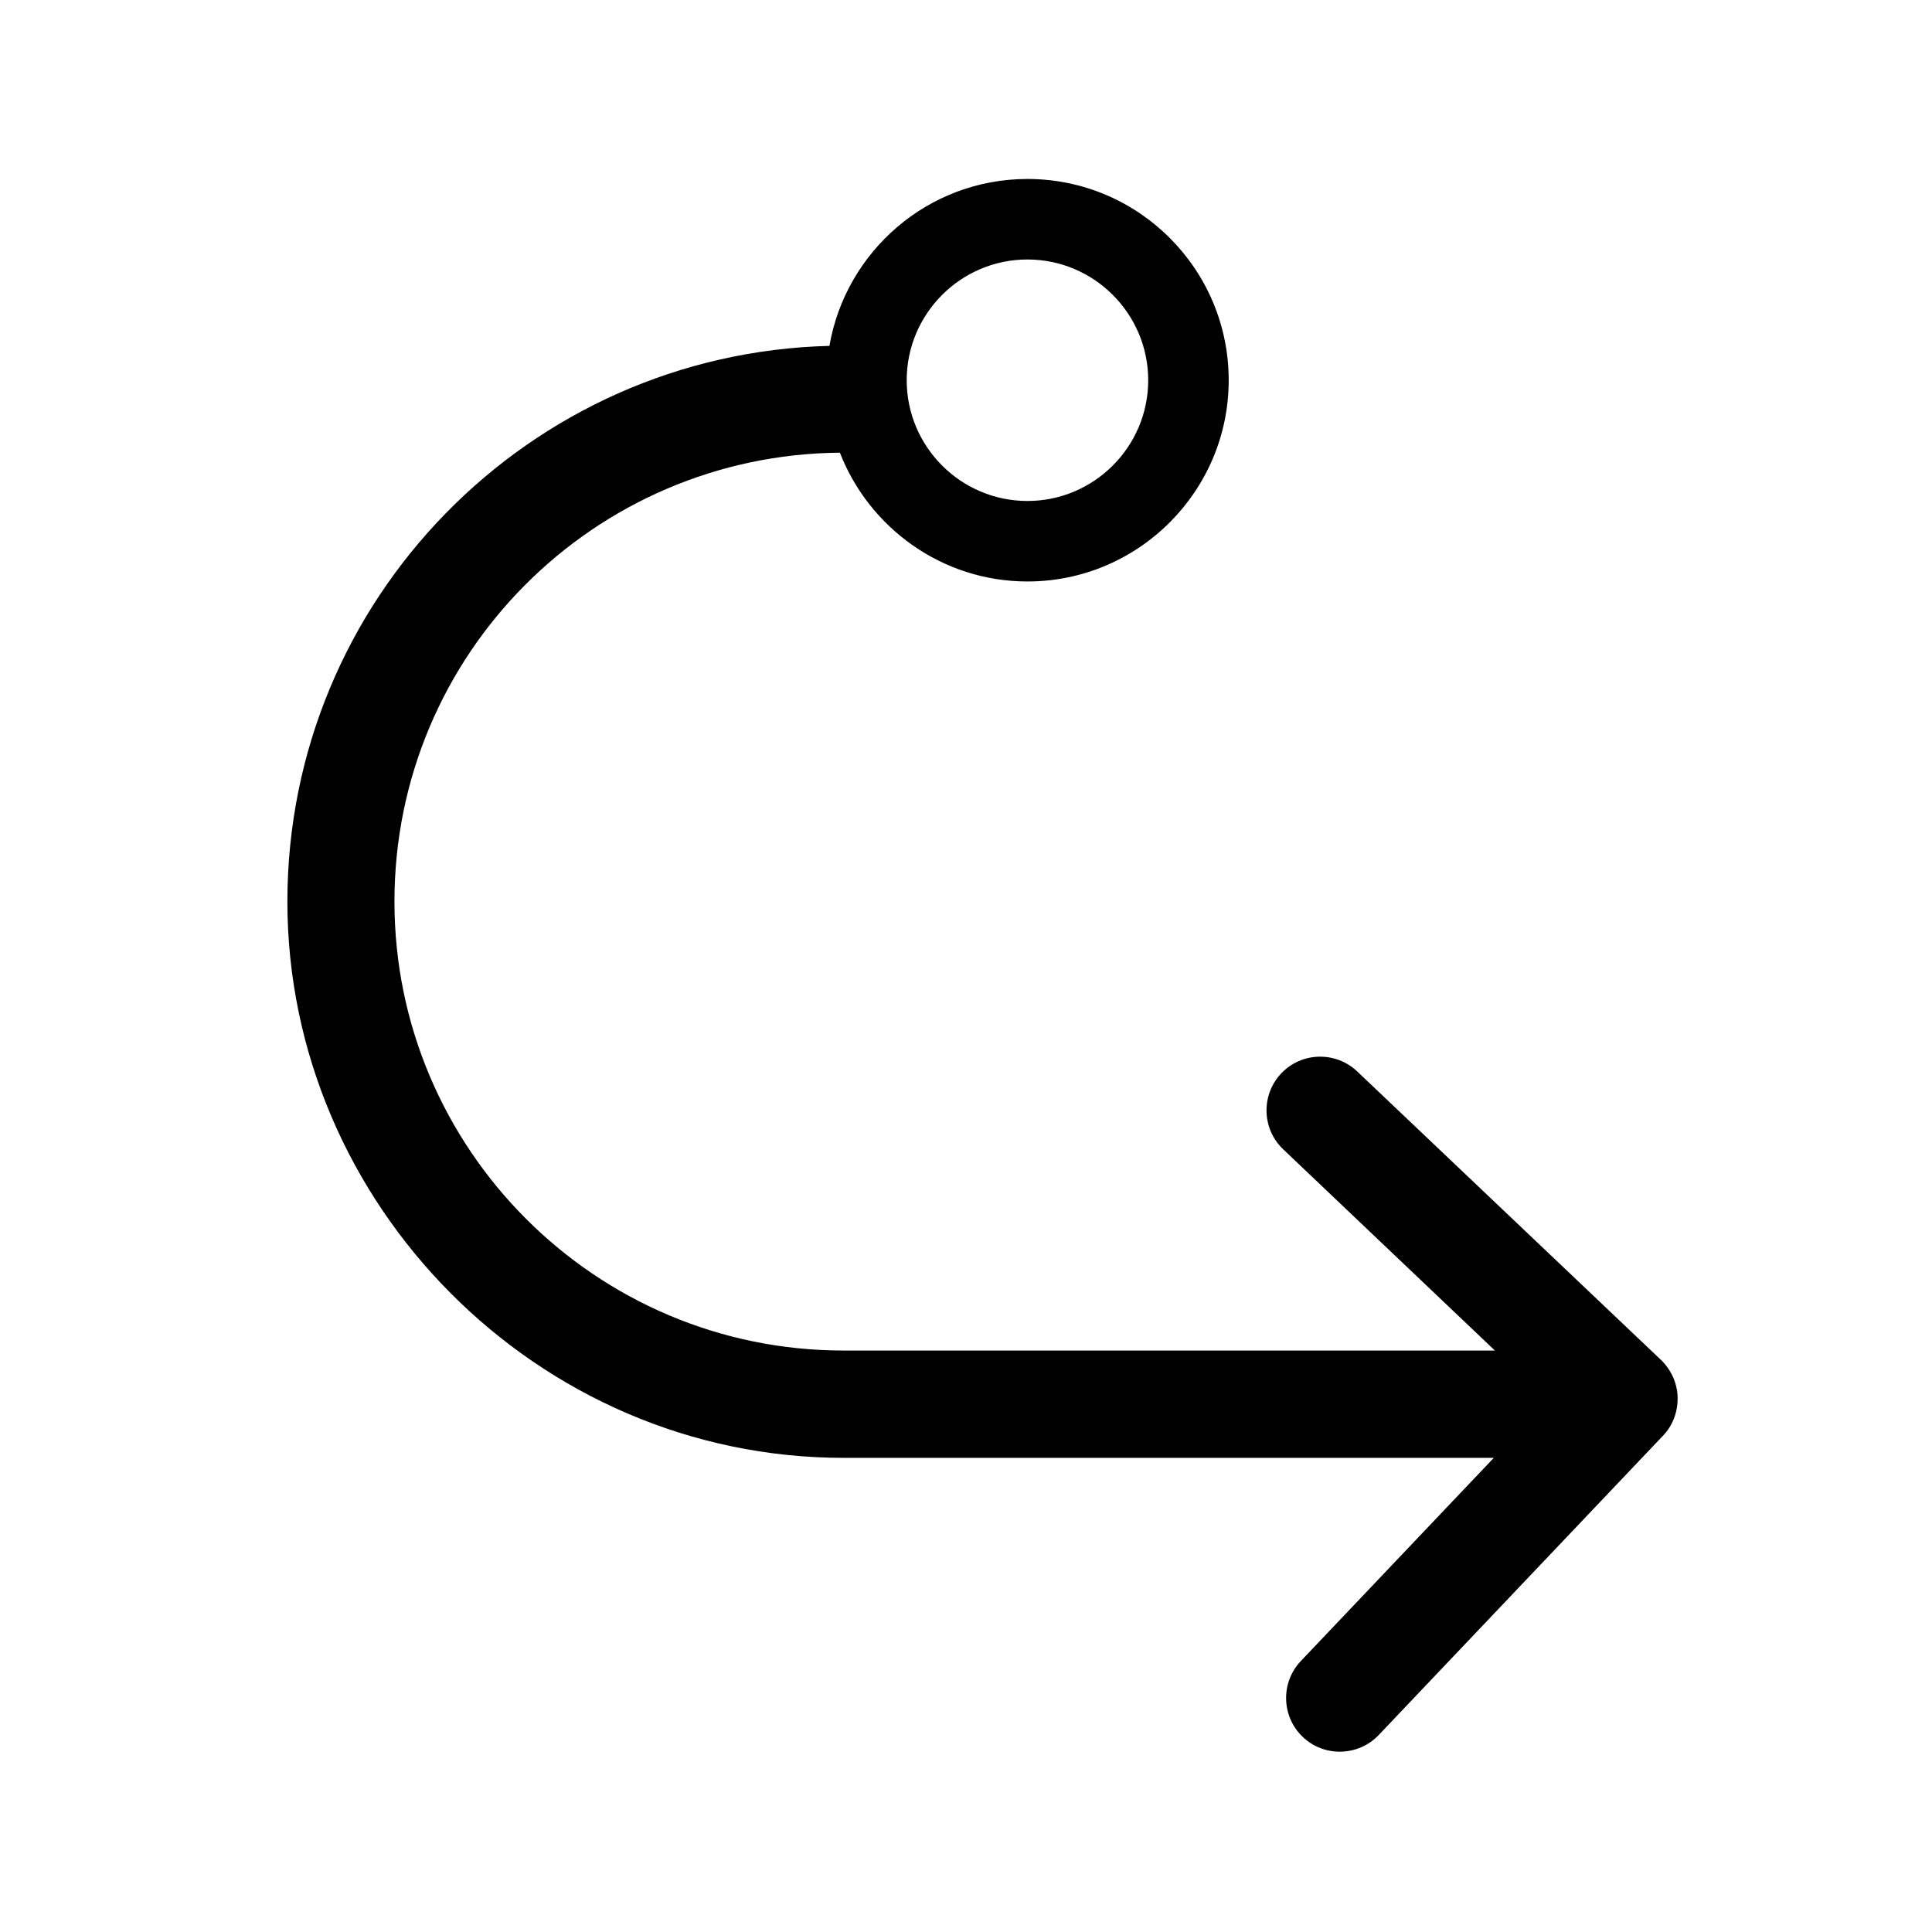
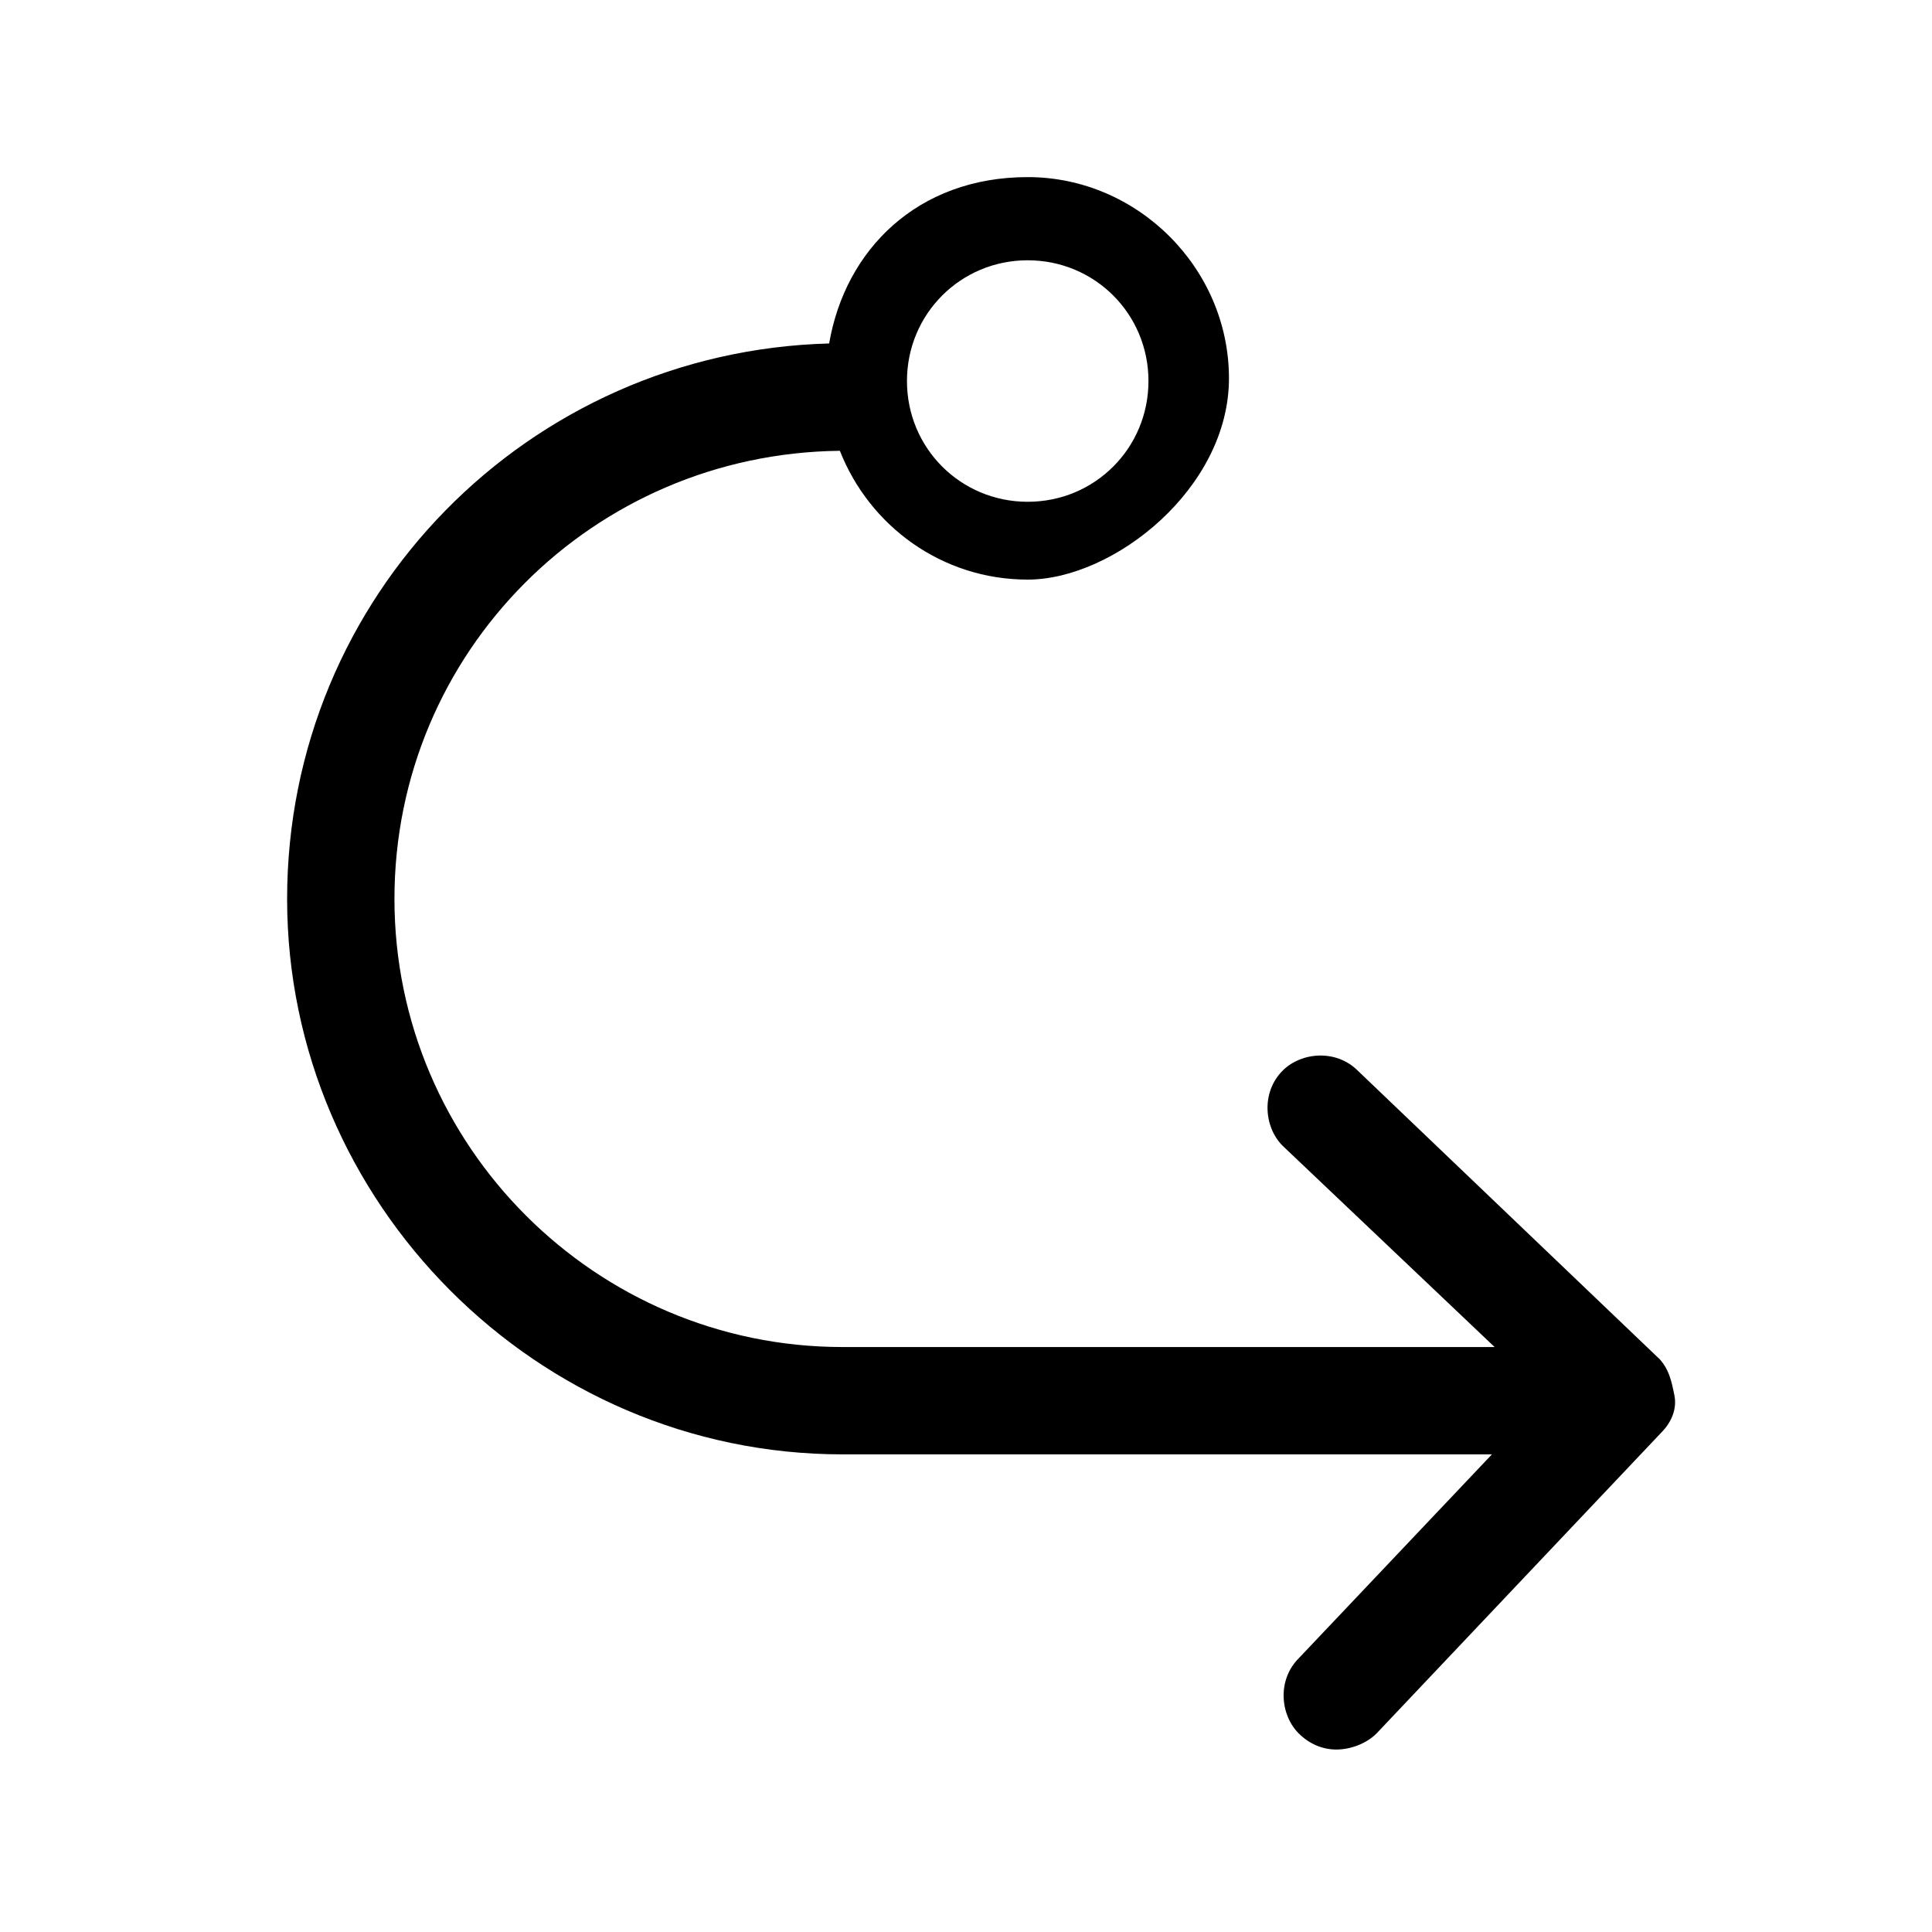
- <svg xmlns="http://www.w3.org/2000/svg" viewBox="0 0 72 72">
-   <defs>
-     <style>
-       .cls-1 {
-         fill: none;
-       }
-     </style>
-   </defs>
-   <g id="SVG_icons" data-name="SVG icons">
-     <path d="M61.9,50.68l-11.32-10.75c-.8-.76-2.07-.73-2.83.07-.76.8-.73,2.07.07,2.83l7.89,7.5h-24.28c-9.23,0-16.73-7.51-16.73-16.73s7.43-16.65,16.6-16.73c1.09,2.8,3.81,4.8,6.99,4.8,4.13,0,7.5-3.36,7.5-7.5s-3.36-7.5-7.5-7.5c-3.7,0-6.77,2.69-7.38,6.22-11.19.28-20.2,9.45-20.2,20.71s9.3,20.73,20.73,20.73h24.23l-7.19,7.57c-.76.8-.73,2.07.07,2.83.39.37.88.55,1.38.55.53,0,1.06-.21,1.45-.62l10.59-11.15c.37-.38.56-.9.55-1.43s-.24-1.03-.62-1.4ZM38.29,9.67c2.48,0,4.5,2.02,4.5,4.5s-2.02,4.5-4.5,4.5-4.5-2.02-4.5-4.5,2.02-4.5,4.5-4.5Z" />
-   </g>
-   <g id="Rectangles">
-     <rect class="cls-1" x=".36" y=".36" width="71.28" height="71.28" />
+ <svg xmlns="http://www.w3.org/2000/svg" id="Layer_1" version="1.1" viewBox="0 0 72 72">
+   <g id="SVG_icons">
+     <path d="M61.9,50.7l-11.3-10.8c-.8-.8-2.1-.7-2.8,0-.8.8-.7,2.1,0,2.8l7.9,7.5h-24.3c-9.2,0-16.7-7.5-16.7-16.7s7.4-16.6,16.6-16.7c1.1,2.8,3.8,4.8,7,4.8s7.5-3.4,7.5-7.5-3.4-7.5-7.5-7.5-6.8,2.7-7.4,6.2c-11.2.3-20.2,9.4-20.2,20.7s9.3,20.7,20.7,20.7h24.2l-7.2,7.6c-.8.8-.7,2.1,0,2.8.4.4.9.6,1.4.6s1.1-.2,1.5-.6l10.6-11.2c.4-.4.6-.9.5-1.4s-.2-1-.6-1.4ZM38.3,9.7c2.5,0,4.5,2,4.5,4.5s-2,4.5-4.5,4.5-4.5-2-4.5-4.5,2-4.5,4.5-4.5Z" />
  </g>
</svg>
